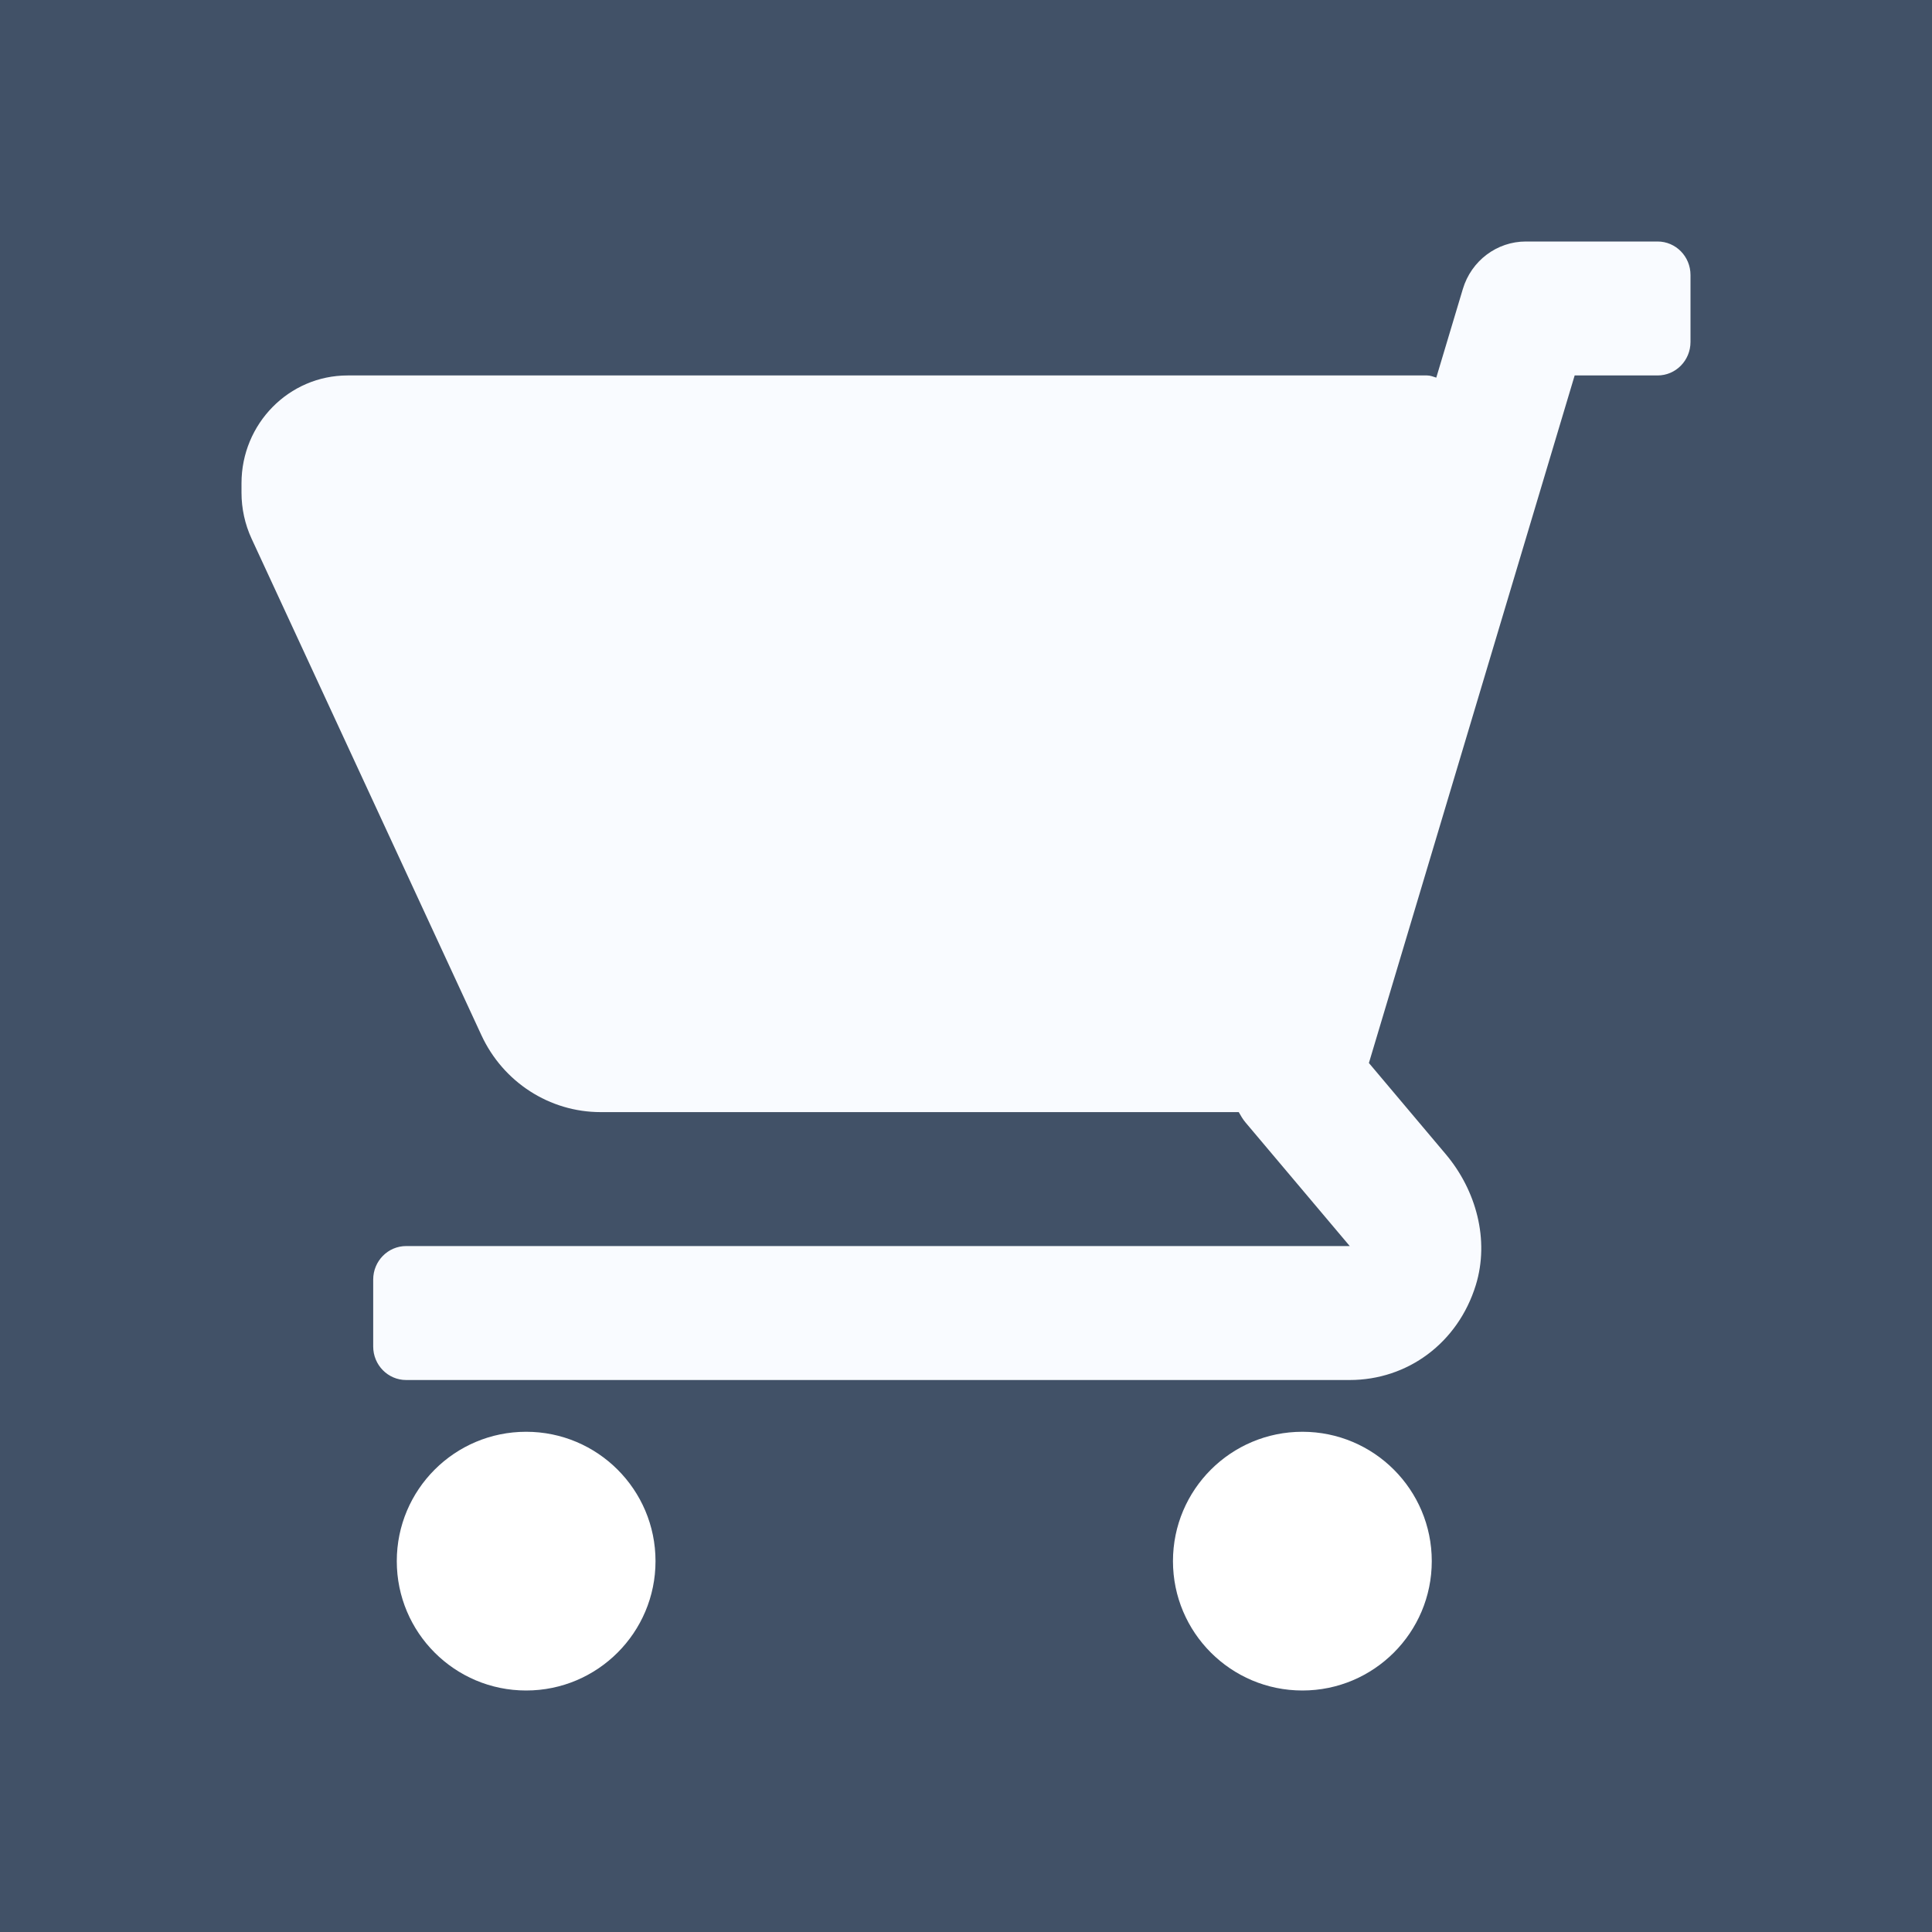
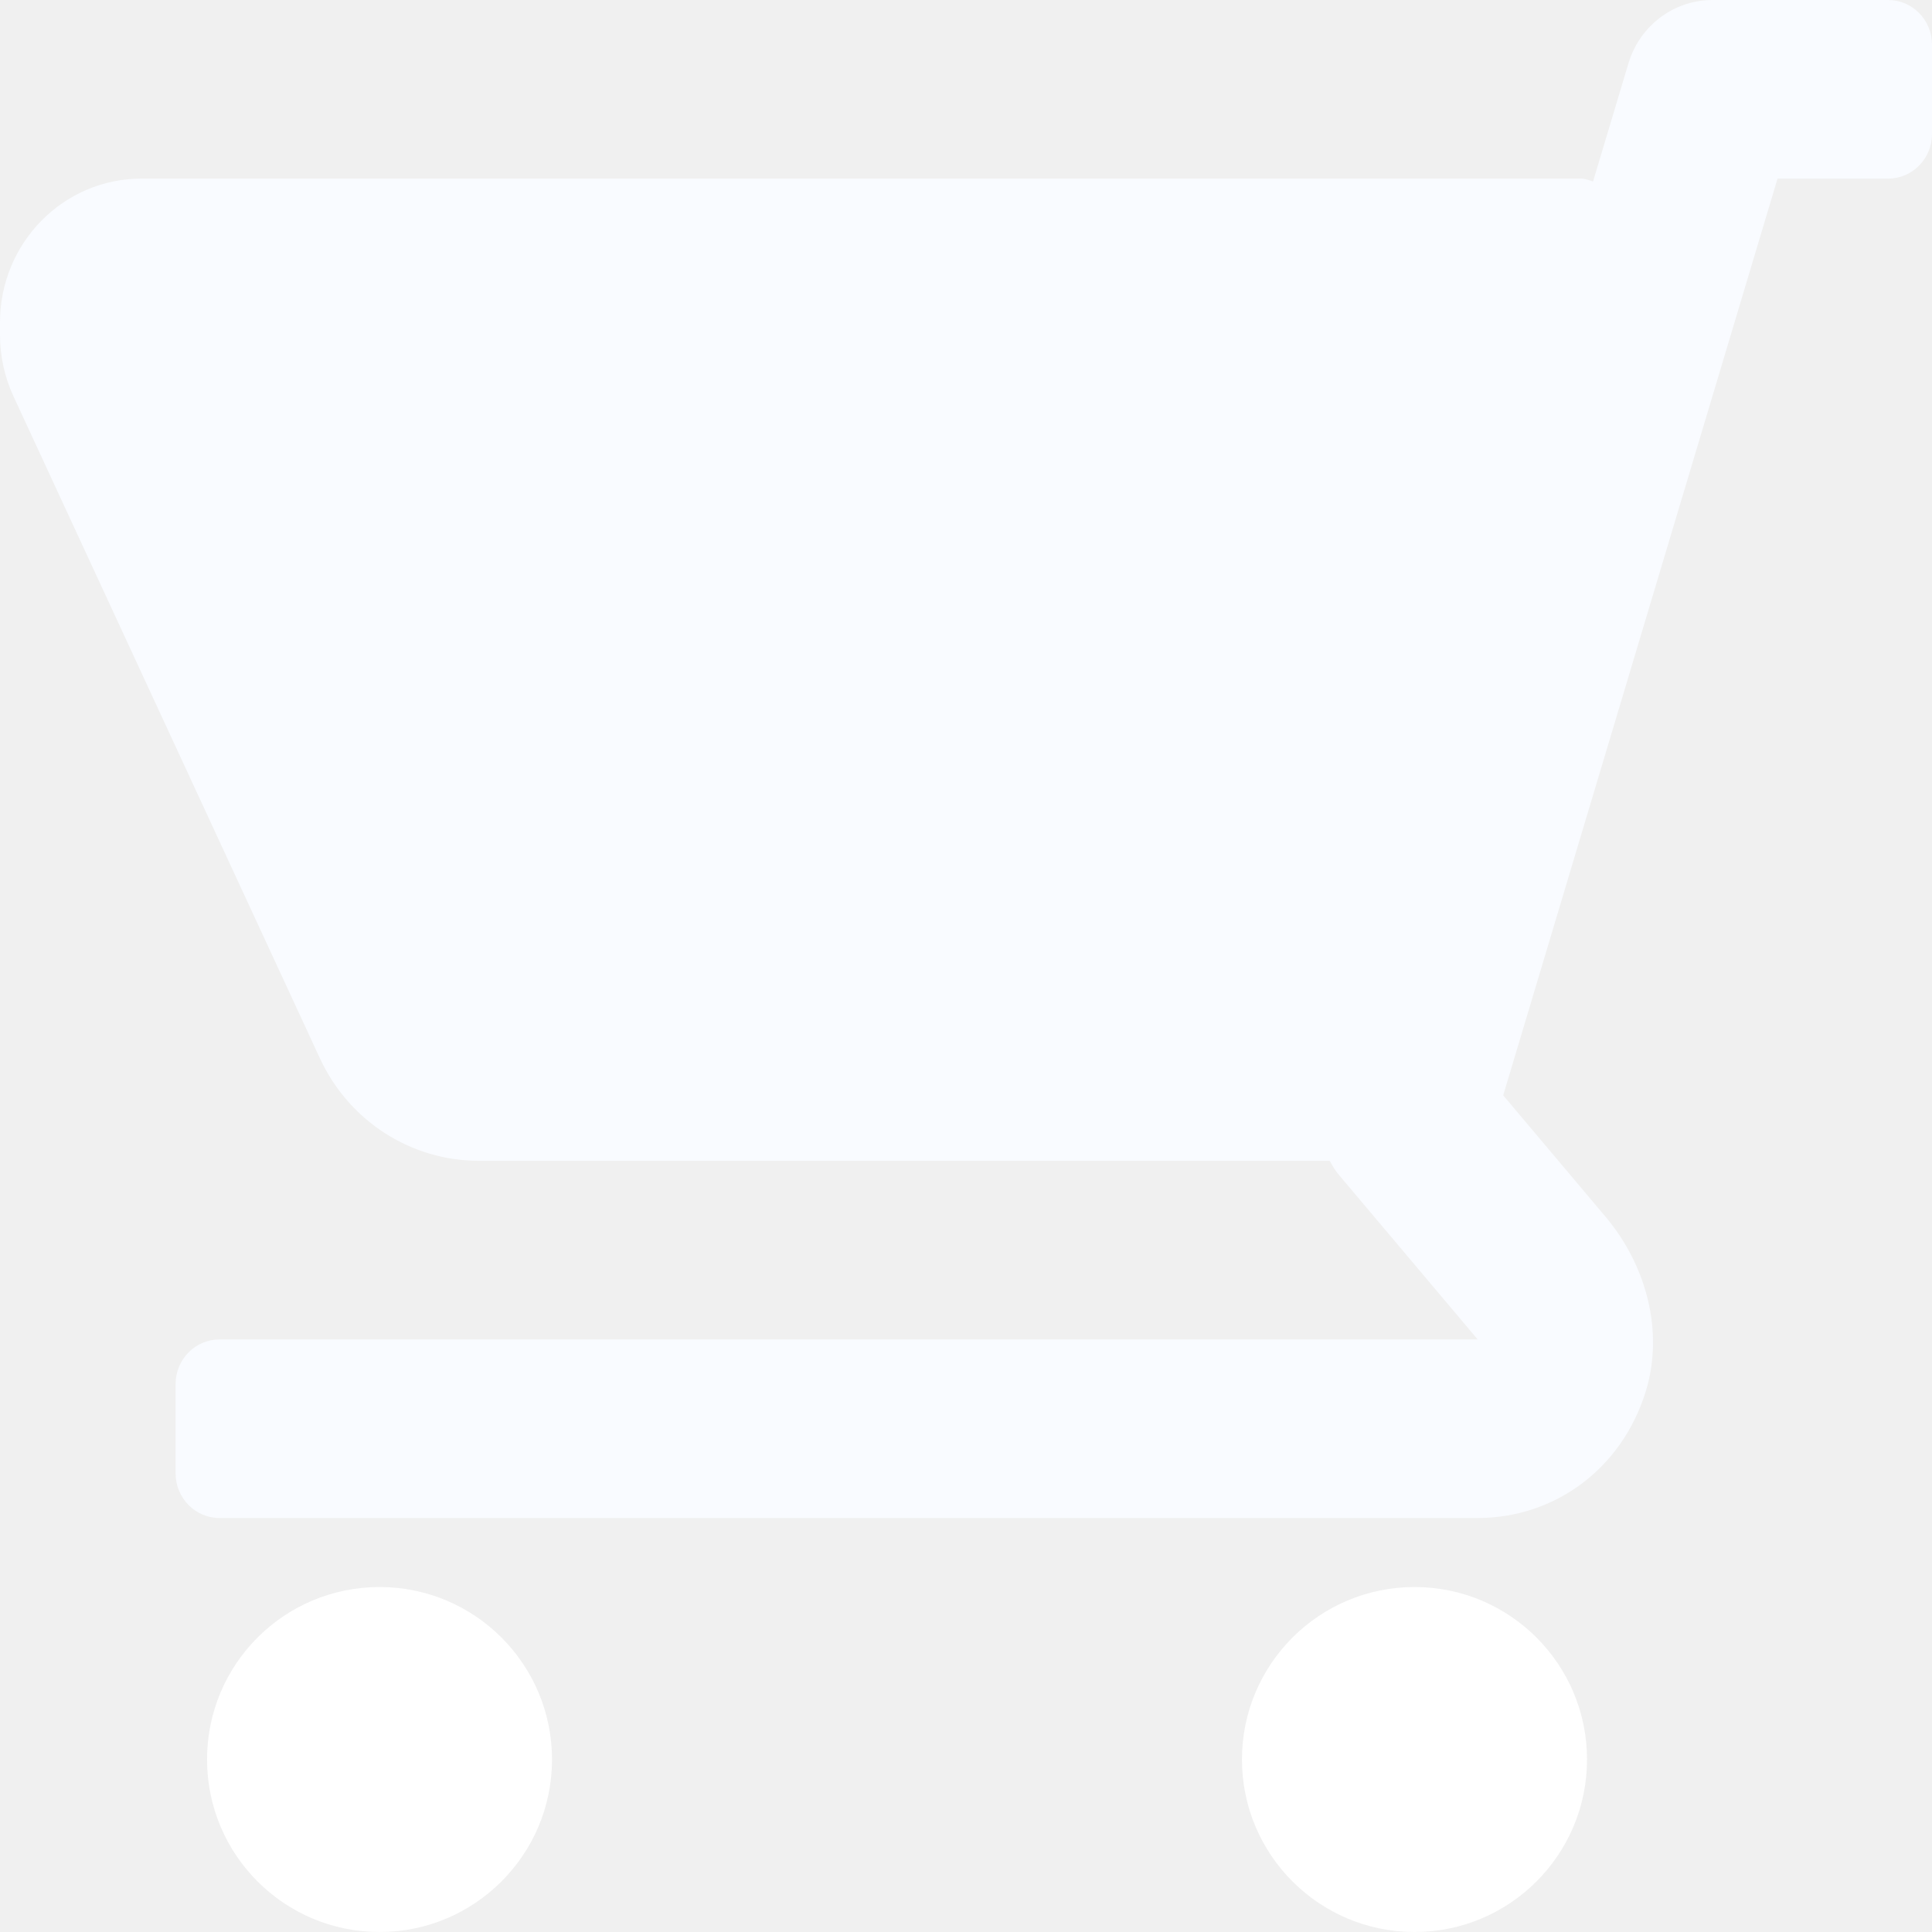
- <svg xmlns="http://www.w3.org/2000/svg" width="24" height="24" viewBox="0 0 24 24" fill="none">
-   <rect width="24" height="24" fill="#415167" />
-   <path d="M4.318 4.664H17.727C17.768 4.664 17.805 4.679 17.842 4.691L18.172 3.59C18.277 3.239 18.595 3 18.955 3H20.591C20.817 3 21 3.186 21 3.416V4.248C21 4.478 20.817 4.664 20.591 4.664H19.561L17.005 13.205L17.959 14.337C18.337 14.785 18.506 15.401 18.333 15.964C18.111 16.683 17.486 17.143 16.766 17.143H5.045C4.82 17.143 4.636 16.957 4.636 16.727V15.895C4.636 15.665 4.82 15.479 5.045 15.479H16.767L15.47 13.941C15.437 13.902 15.413 13.858 15.388 13.815H7.461C6.827 13.815 6.25 13.443 5.98 12.859L3.125 6.691C3.043 6.514 3 6.317 3 6.121V6.003C3 5.264 3.59 4.664 4.318 4.664Z" fill="#F9FBFF" />
-   <path d="M16.179 21C15.291 21 14.571 20.28 14.571 19.393C14.571 18.505 15.291 17.786 16.179 17.786C17.066 17.786 17.786 18.505 17.786 19.393C17.786 20.28 17.066 21 16.179 21Z" fill="white" />
-   <path d="M6.536 21C5.648 21 4.929 20.28 4.929 19.393C4.929 18.505 5.648 17.786 6.536 17.786C7.423 17.786 8.143 18.505 8.143 19.393C8.143 20.28 7.423 21 6.536 21Z" fill="white" />
+ <svg xmlns="http://www.w3.org/2000/svg" width="18" height="18" viewBox="0 0 18 18" fill="none">
+   <path d="M1.318 1.664H14.727C14.768 1.664 14.805 1.679 14.842 1.691L15.172 0.59C15.277 0.239 15.595 0 15.955 0H17.591C17.817 0 18 0.186 18 0.416V1.248C18 1.478 17.817 1.664 17.591 1.664H16.561L14.005 10.205L14.959 11.337C15.336 11.785 15.506 12.401 15.333 12.964C15.111 13.683 14.486 14.143 13.766 14.143H2.045C1.82 14.143 1.636 13.957 1.636 13.727V12.895C1.636 12.665 1.82 12.479 2.045 12.479H13.767L12.47 10.941C12.437 10.902 12.413 10.858 12.388 10.815H4.461C3.827 10.815 3.25 10.443 2.98 9.859L0.125 3.691C0.043 3.514 0 3.317 0 3.121V3.003C0 2.264 0.59 1.664 1.318 1.664Z" fill="#F9FBFF" />
+   <path d="M13.179 18C12.291 18 11.571 17.28 11.571 16.393C11.571 15.505 12.291 14.786 13.179 14.786C14.066 14.786 14.786 15.505 14.786 16.393C14.786 17.28 14.066 18 13.179 18Z" fill="white" />
+   <path d="M3.536 18C2.648 18 1.929 17.28 1.929 16.393C1.929 15.505 2.648 14.786 3.536 14.786C4.423 14.786 5.143 15.505 5.143 16.393C5.143 17.28 4.423 18 3.536 18Z" fill="white" />
</svg>
